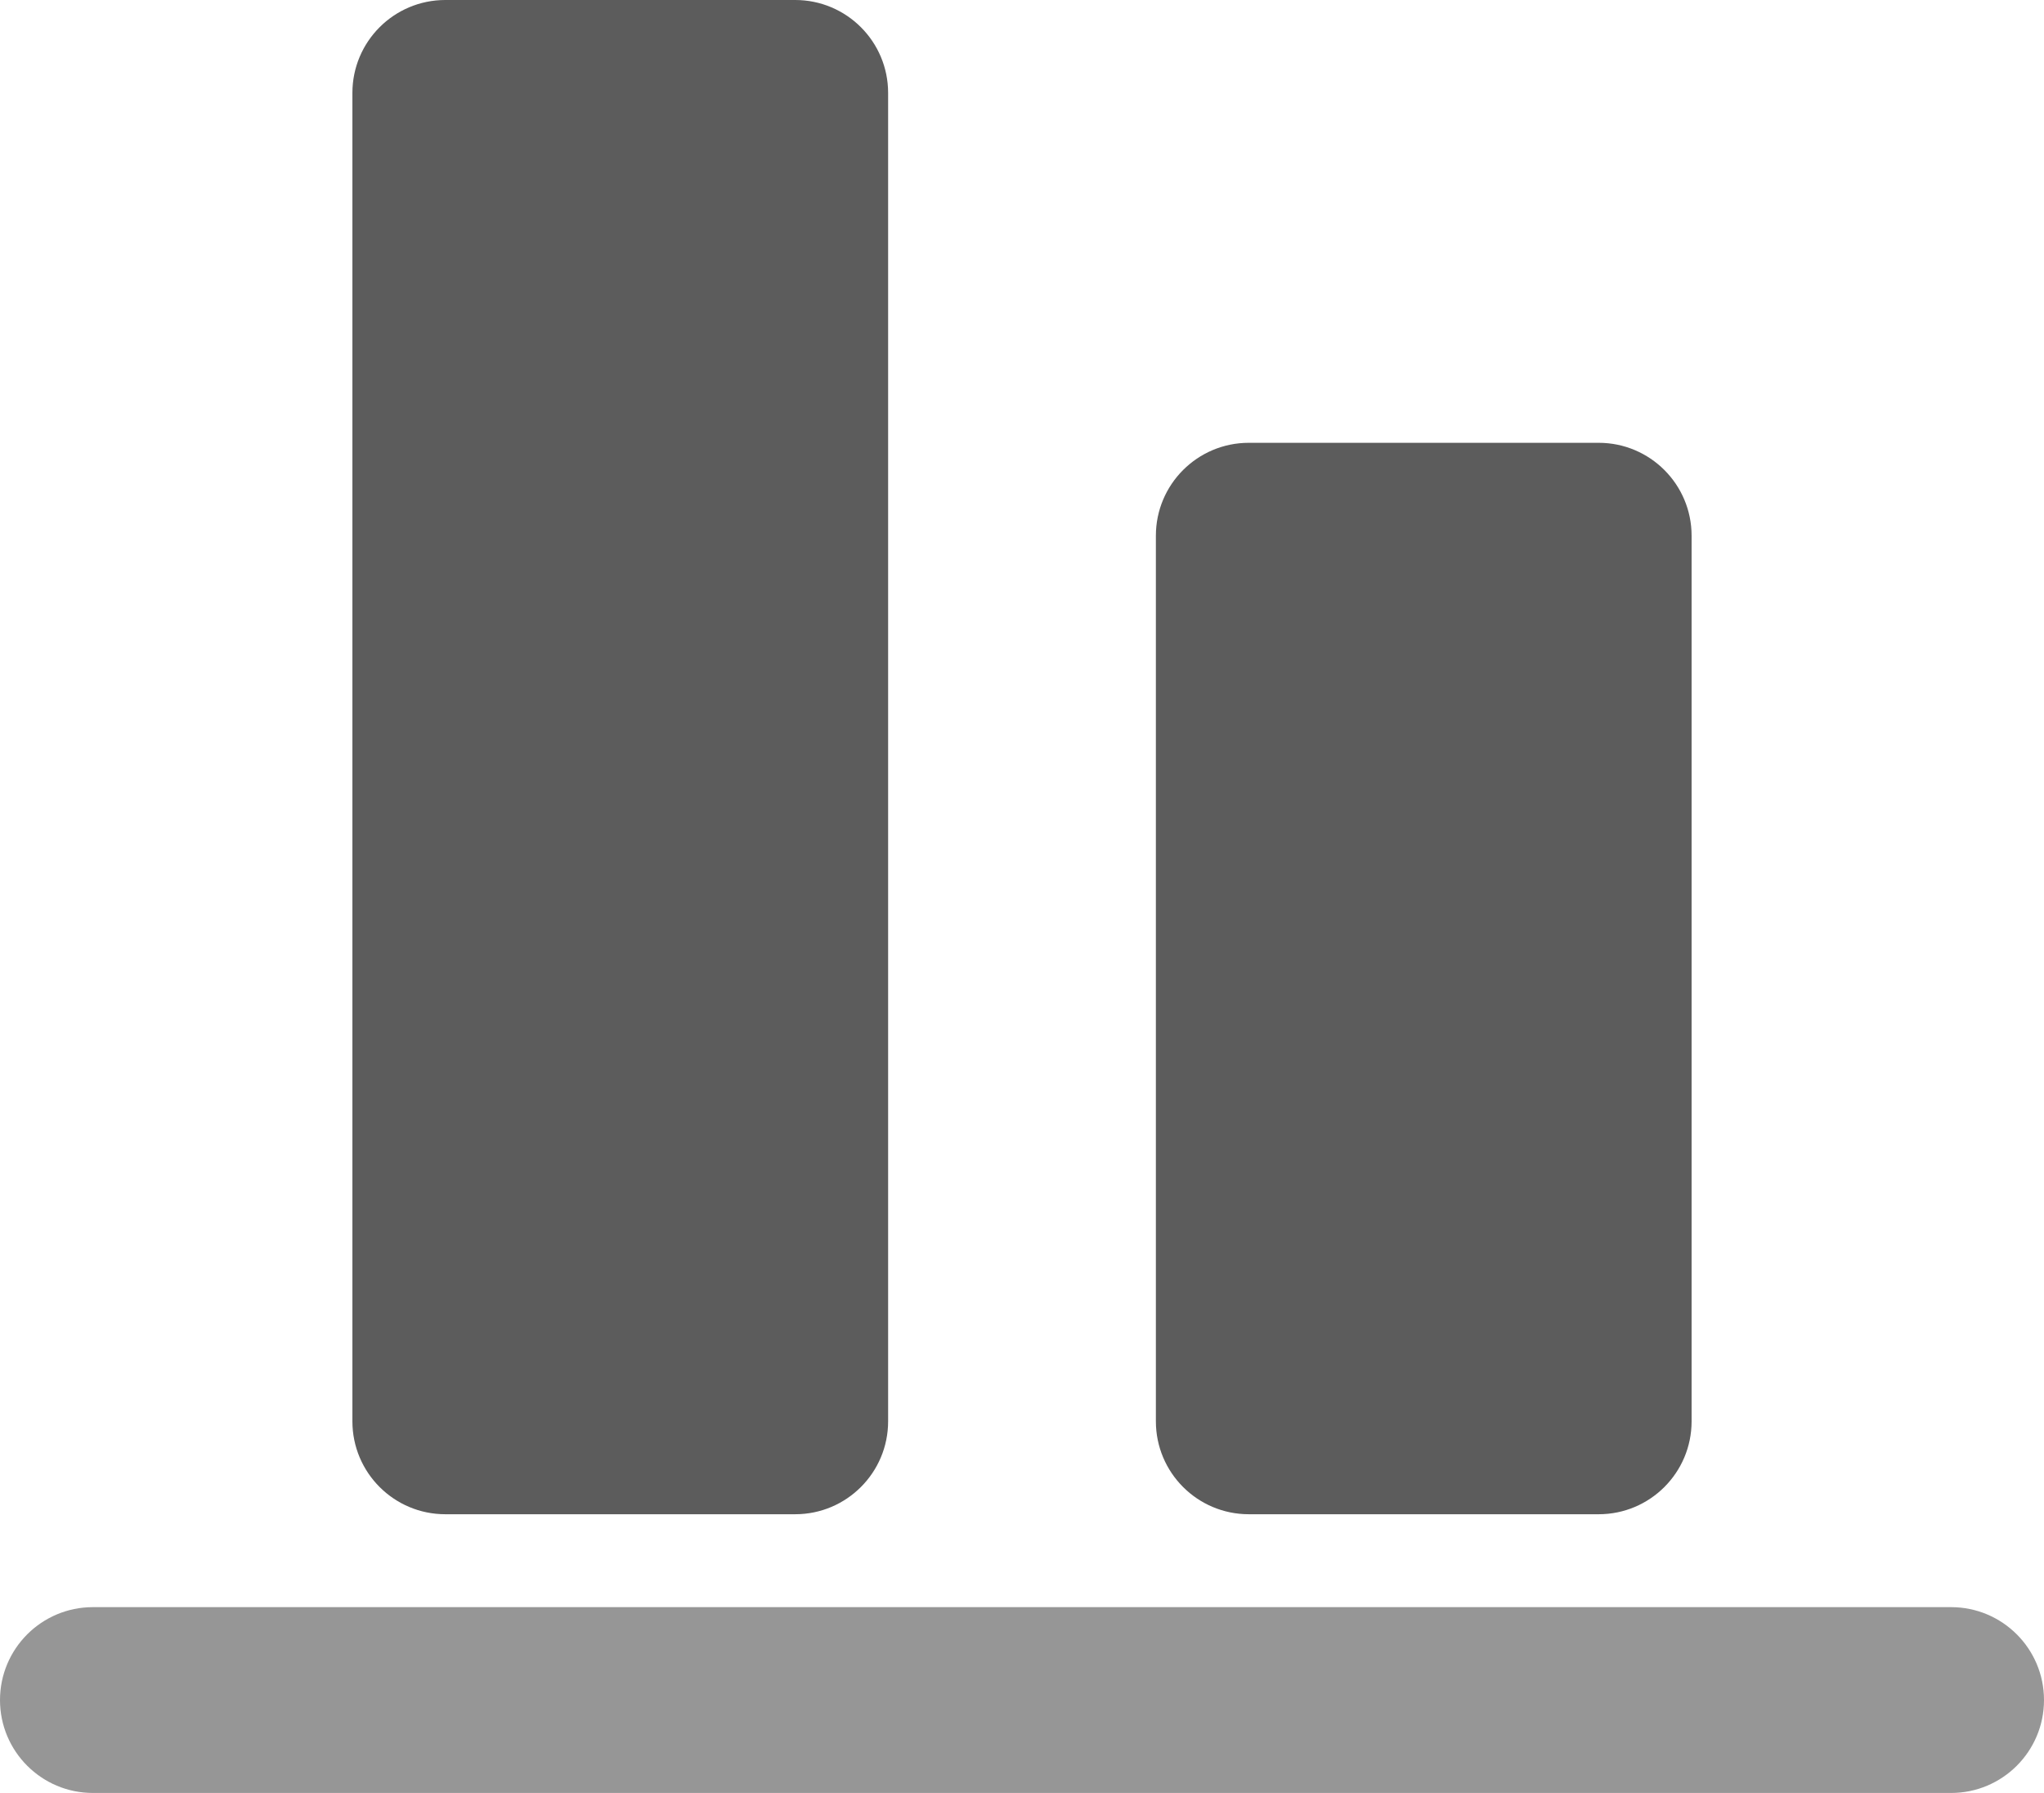
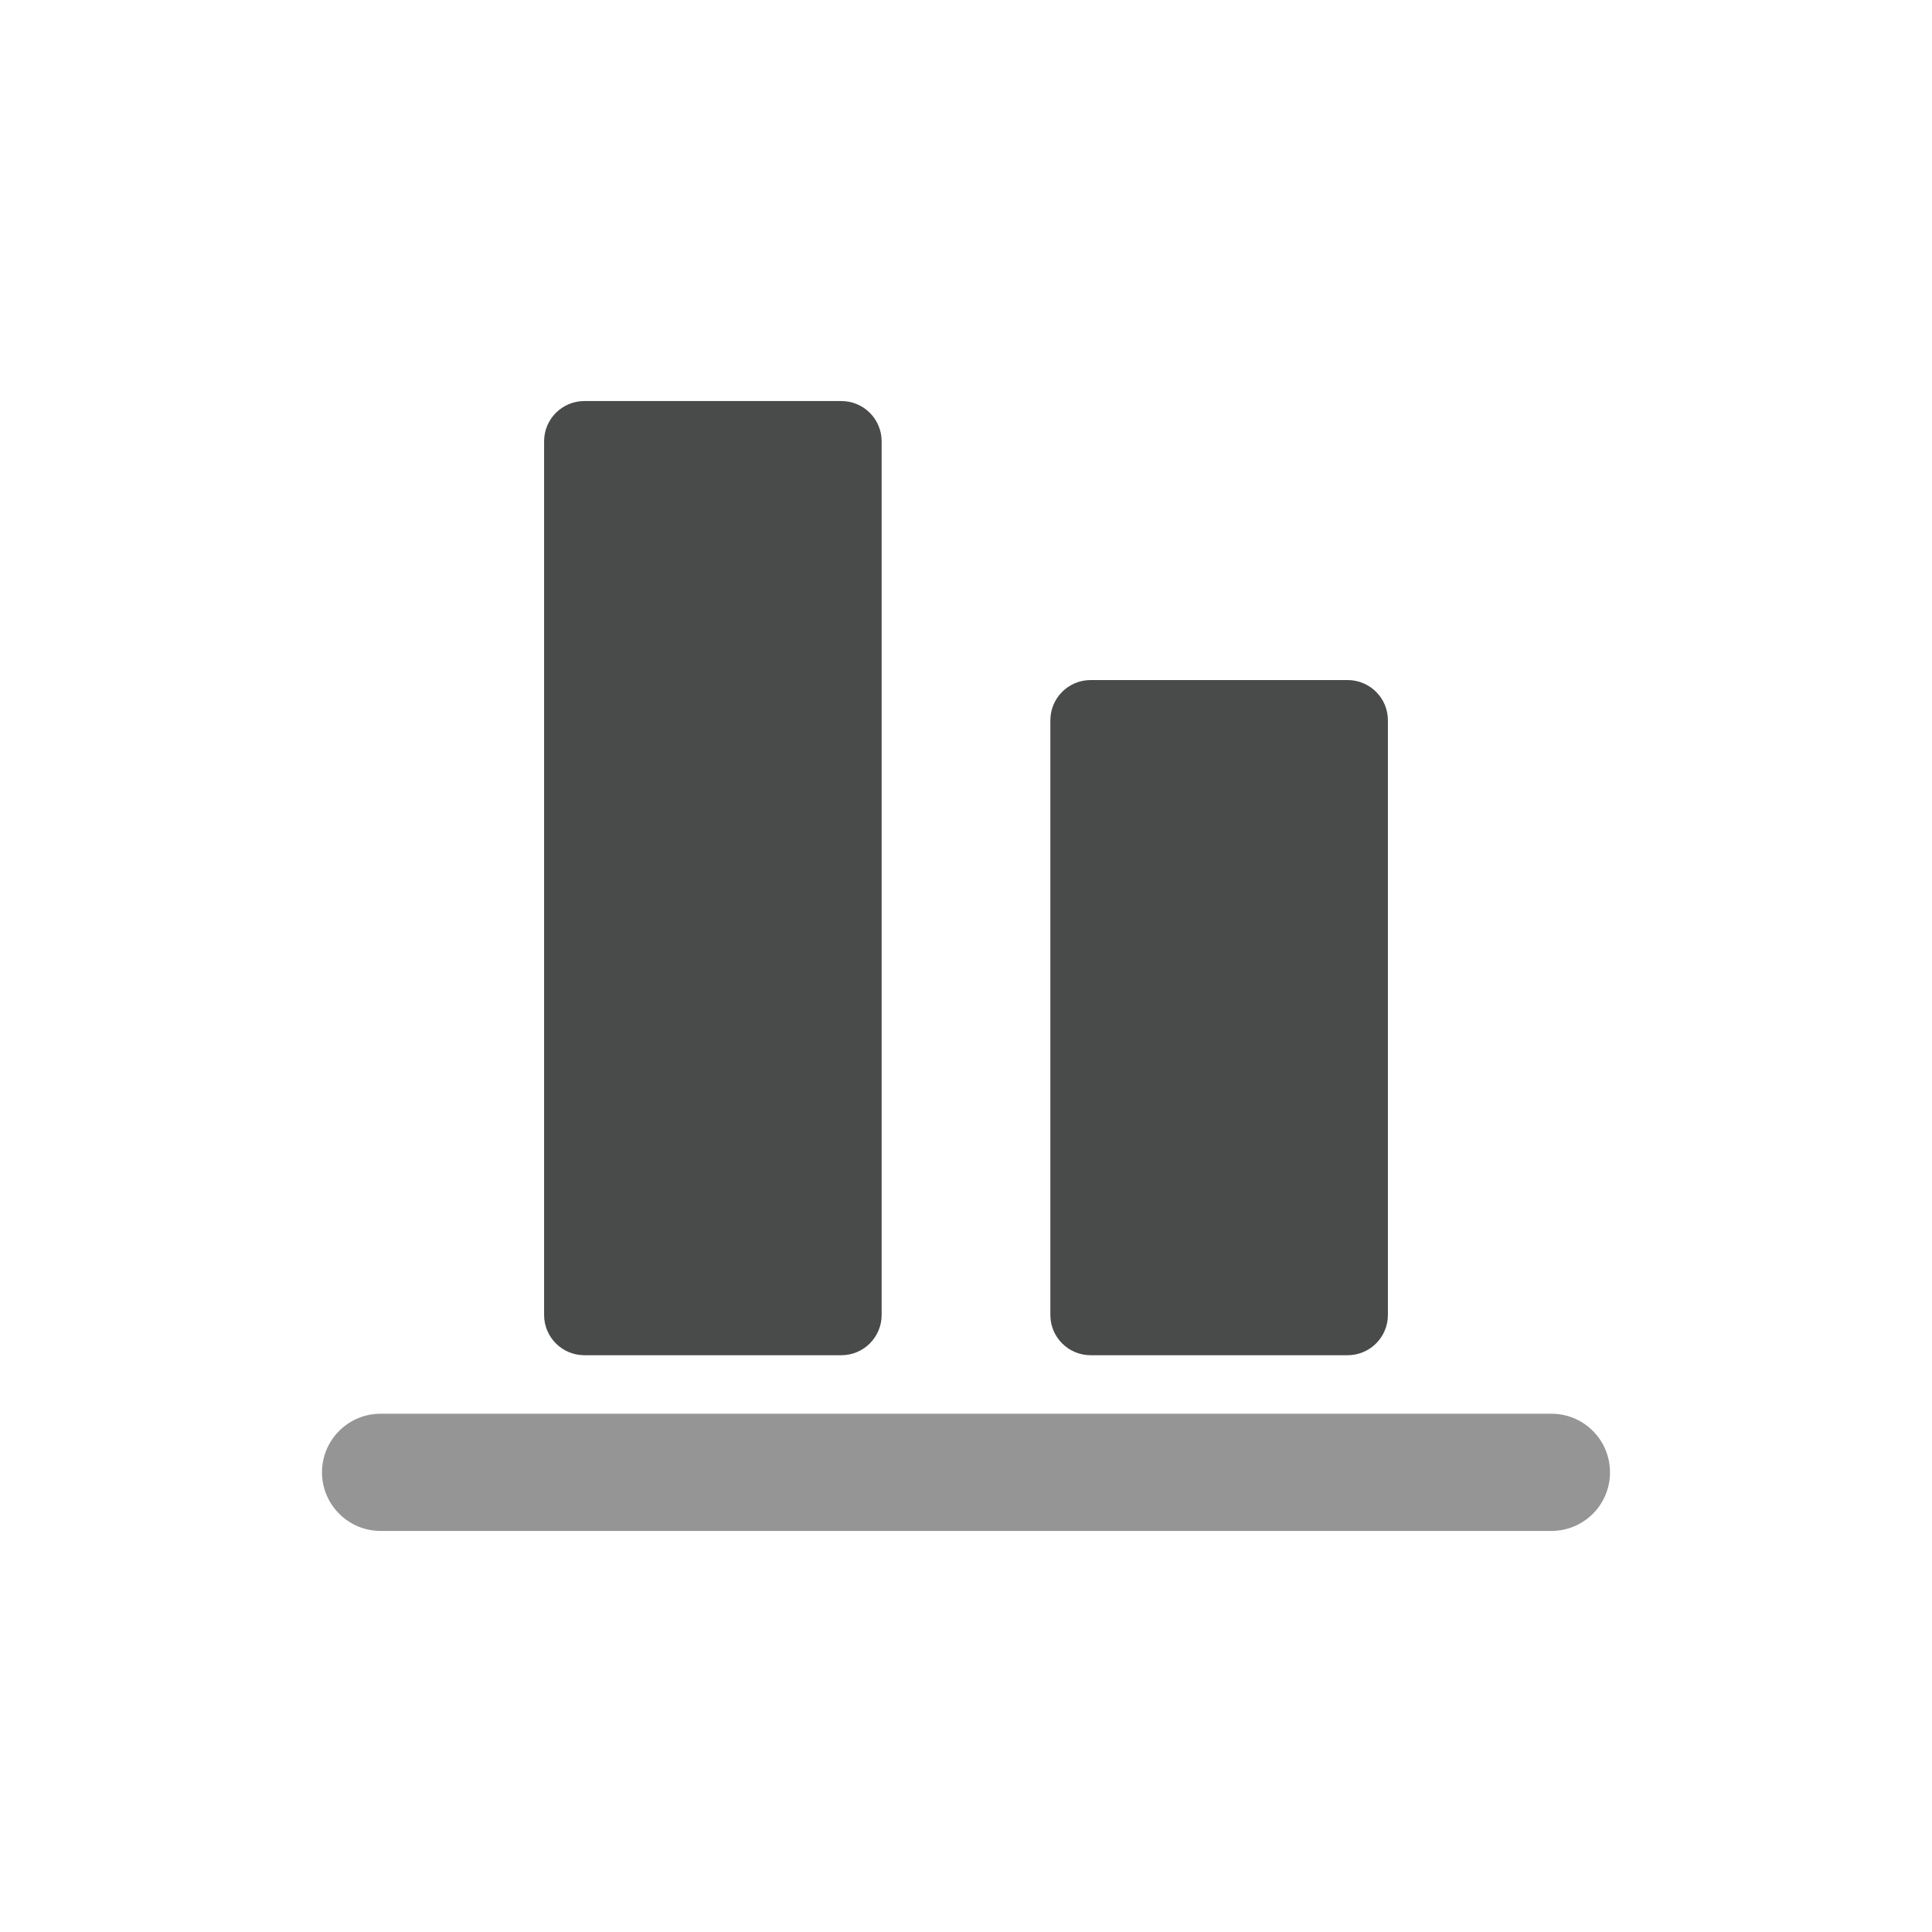
- <svg xmlns="http://www.w3.org/2000/svg" width="22" height="19.298" viewBox="0 0 22 19.298">
-   <g id="icon-valign-top" transform="translate(0 19.298) rotate(-90)" opacity="0.64">
-     <rect id="Rectangle_16" data-name="Rectangle 16" width="16.298" height="5.766" rx="1" transform="translate(3 3.793)" />
-     <rect id="Rectangle_17" data-name="Rectangle 17" width="11.532" height="5.766" rx="1" transform="translate(3 12.441)" />
-     <rect id="Rectangle_52" data-name="Rectangle 52" width="2" height="22" rx="1" transform="translate(0)" fill="#5b5b5b" />
+ <svg xmlns="http://www.w3.org/2000/svg" width="24" height="24" viewBox="0 0 24 24">
+   <defs>
+     <clipPath id="clip-icon-valign-bot">
+       <rect width="24" height="24" />
+     </clipPath>
+   </defs>
+   <g id="icon-valign-bot" clip-path="url(#clip-icon-valign-bot)">
+     <g id="Group_71" data-name="Group 71" transform="translate(4 4.982)">
+       <rect id="Rectangle_16" data-name="Rectangle 16" width="4.193" height="11.853" rx="0.5" transform="translate(2.759 0)" fill="#494a4a" />
+       <rect id="Rectangle_17" data-name="Rectangle 17" width="4.193" height="8.387" rx="0.5" transform="translate(9.048 3.466)" fill="#494a4a" />
+       <path id="Rectangle_52" data-name="Rectangle 52" d="M3975.989,2403.691h0a.728.728,0,0,1,.728-.728h14.545a.727.727,0,0,1,.727.728h0a.727.727,0,0,1-.727.728h-14.545A.729.729,0,0,1,3975.989,2403.691Z" transform="translate(-3975.989 -2390.383)" fill="#969595" />
+     </g>
  </g>
</svg>
